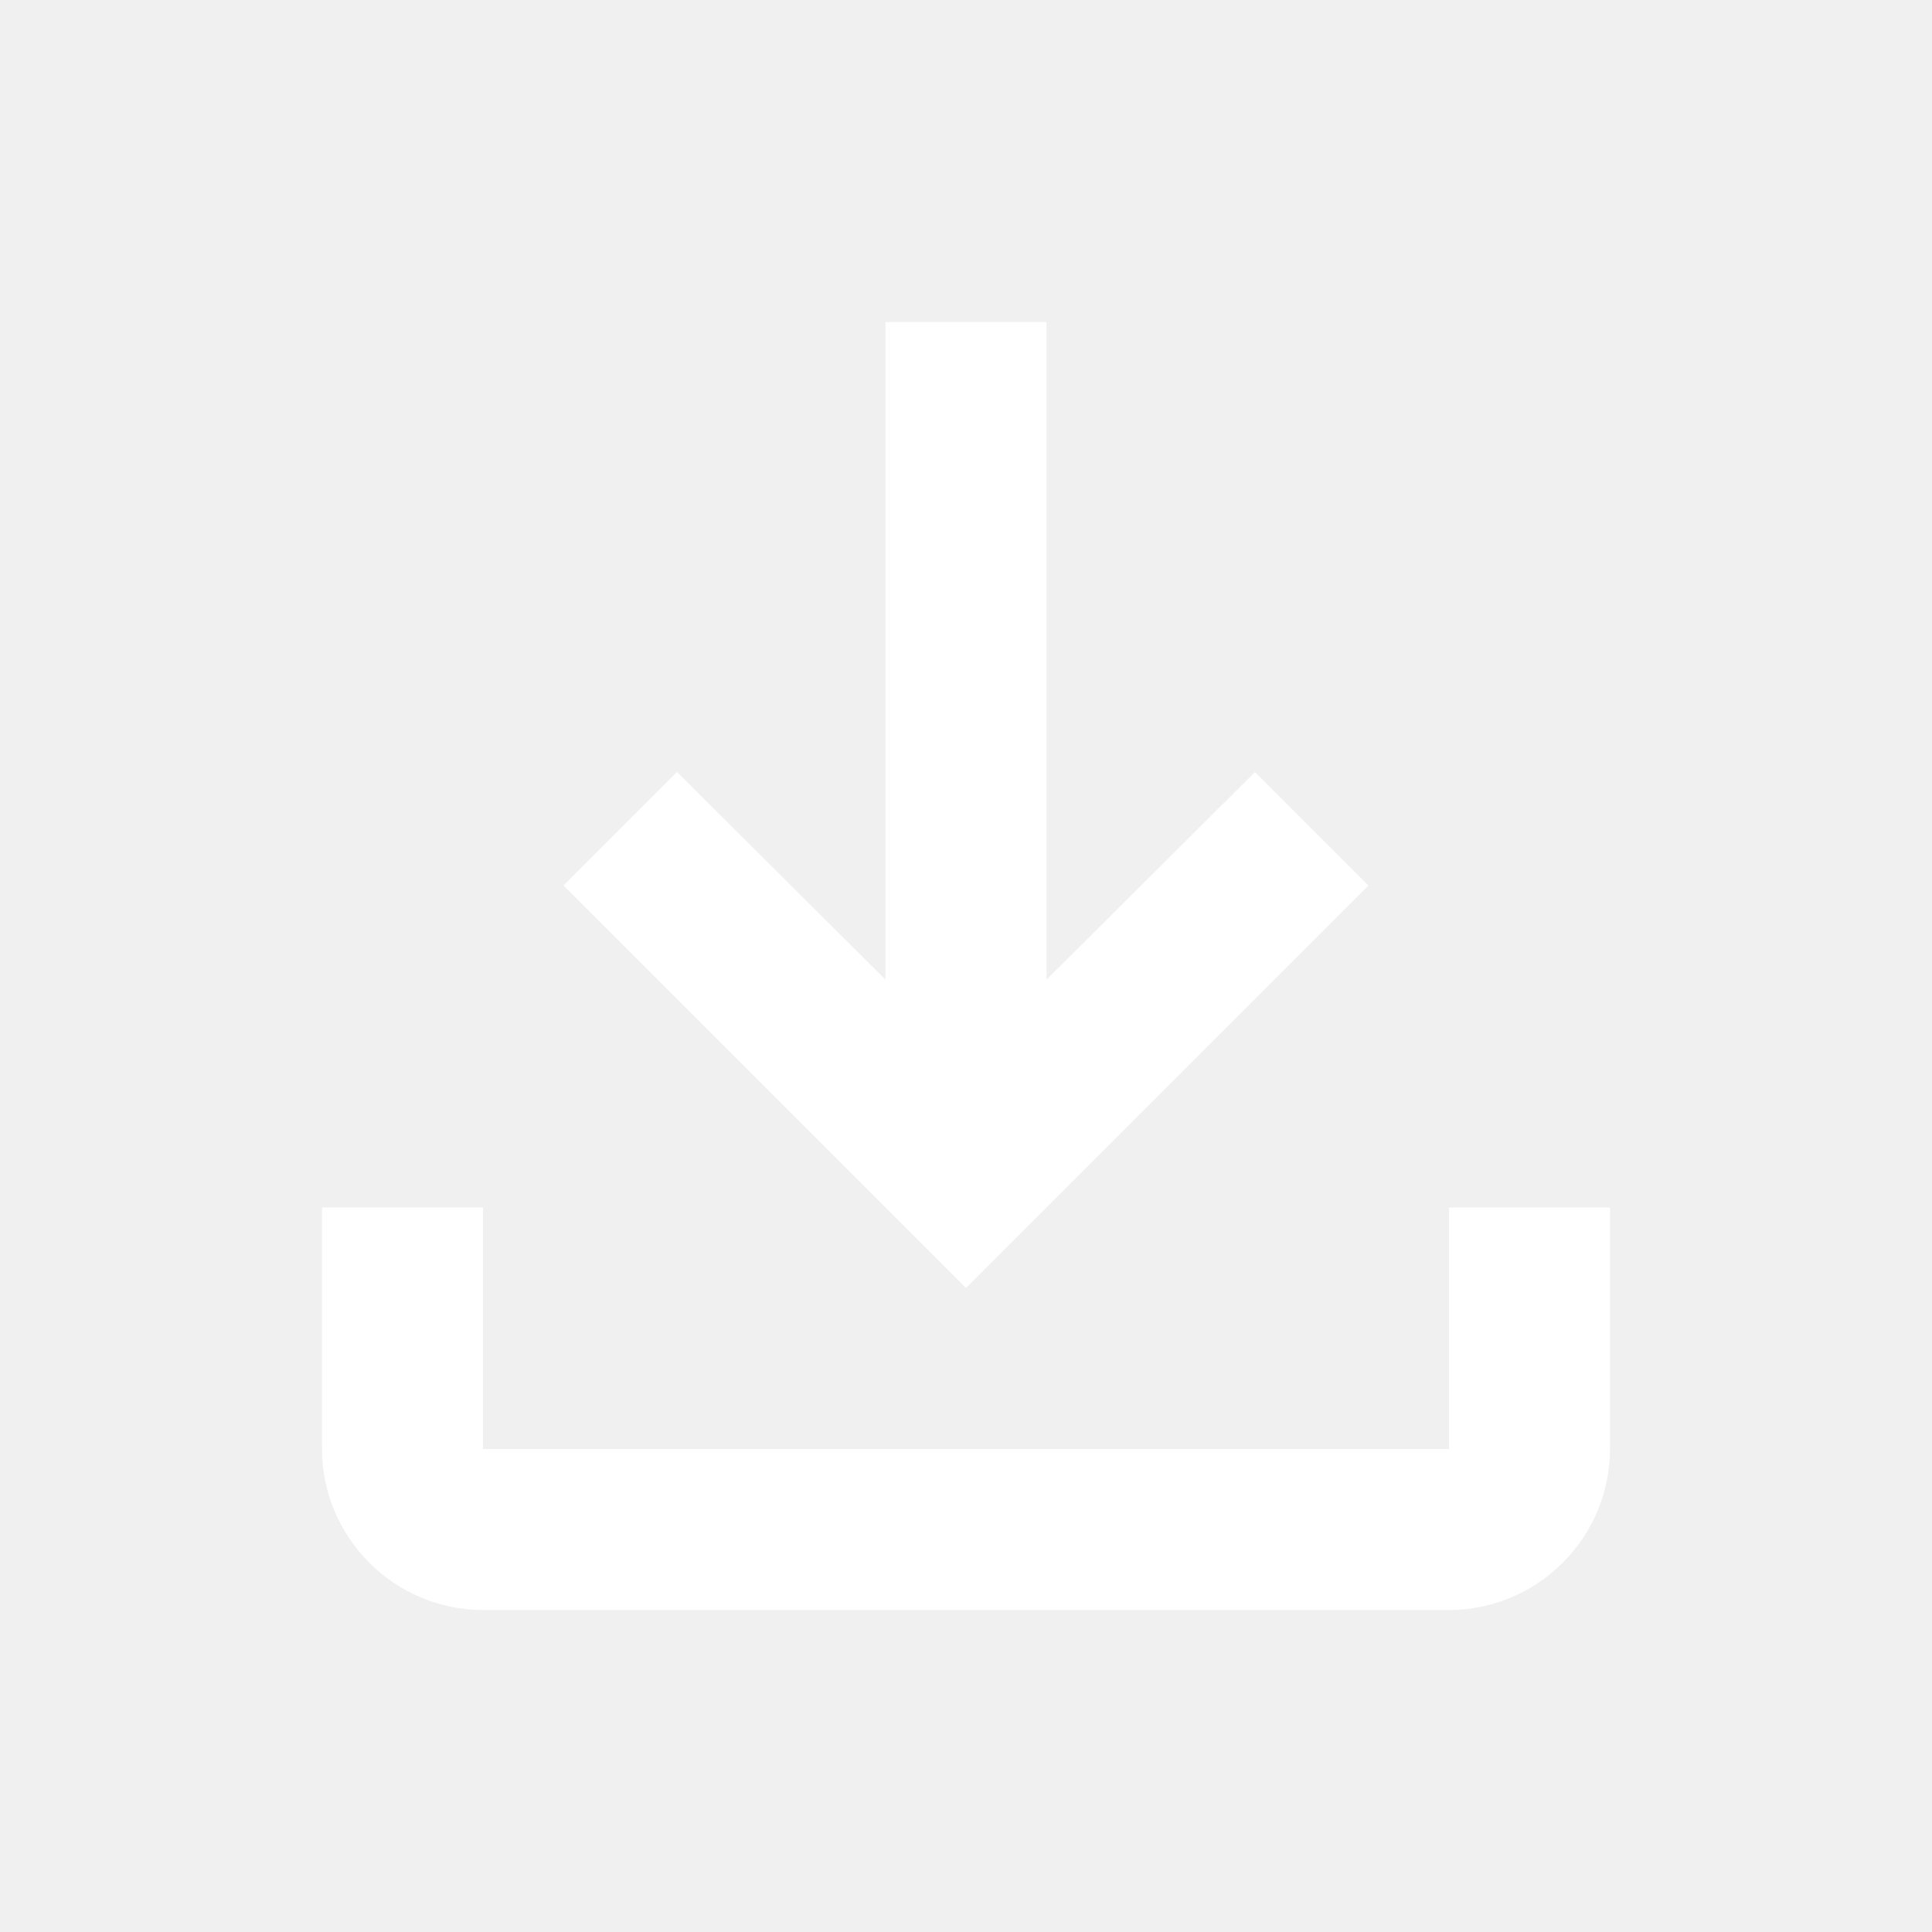
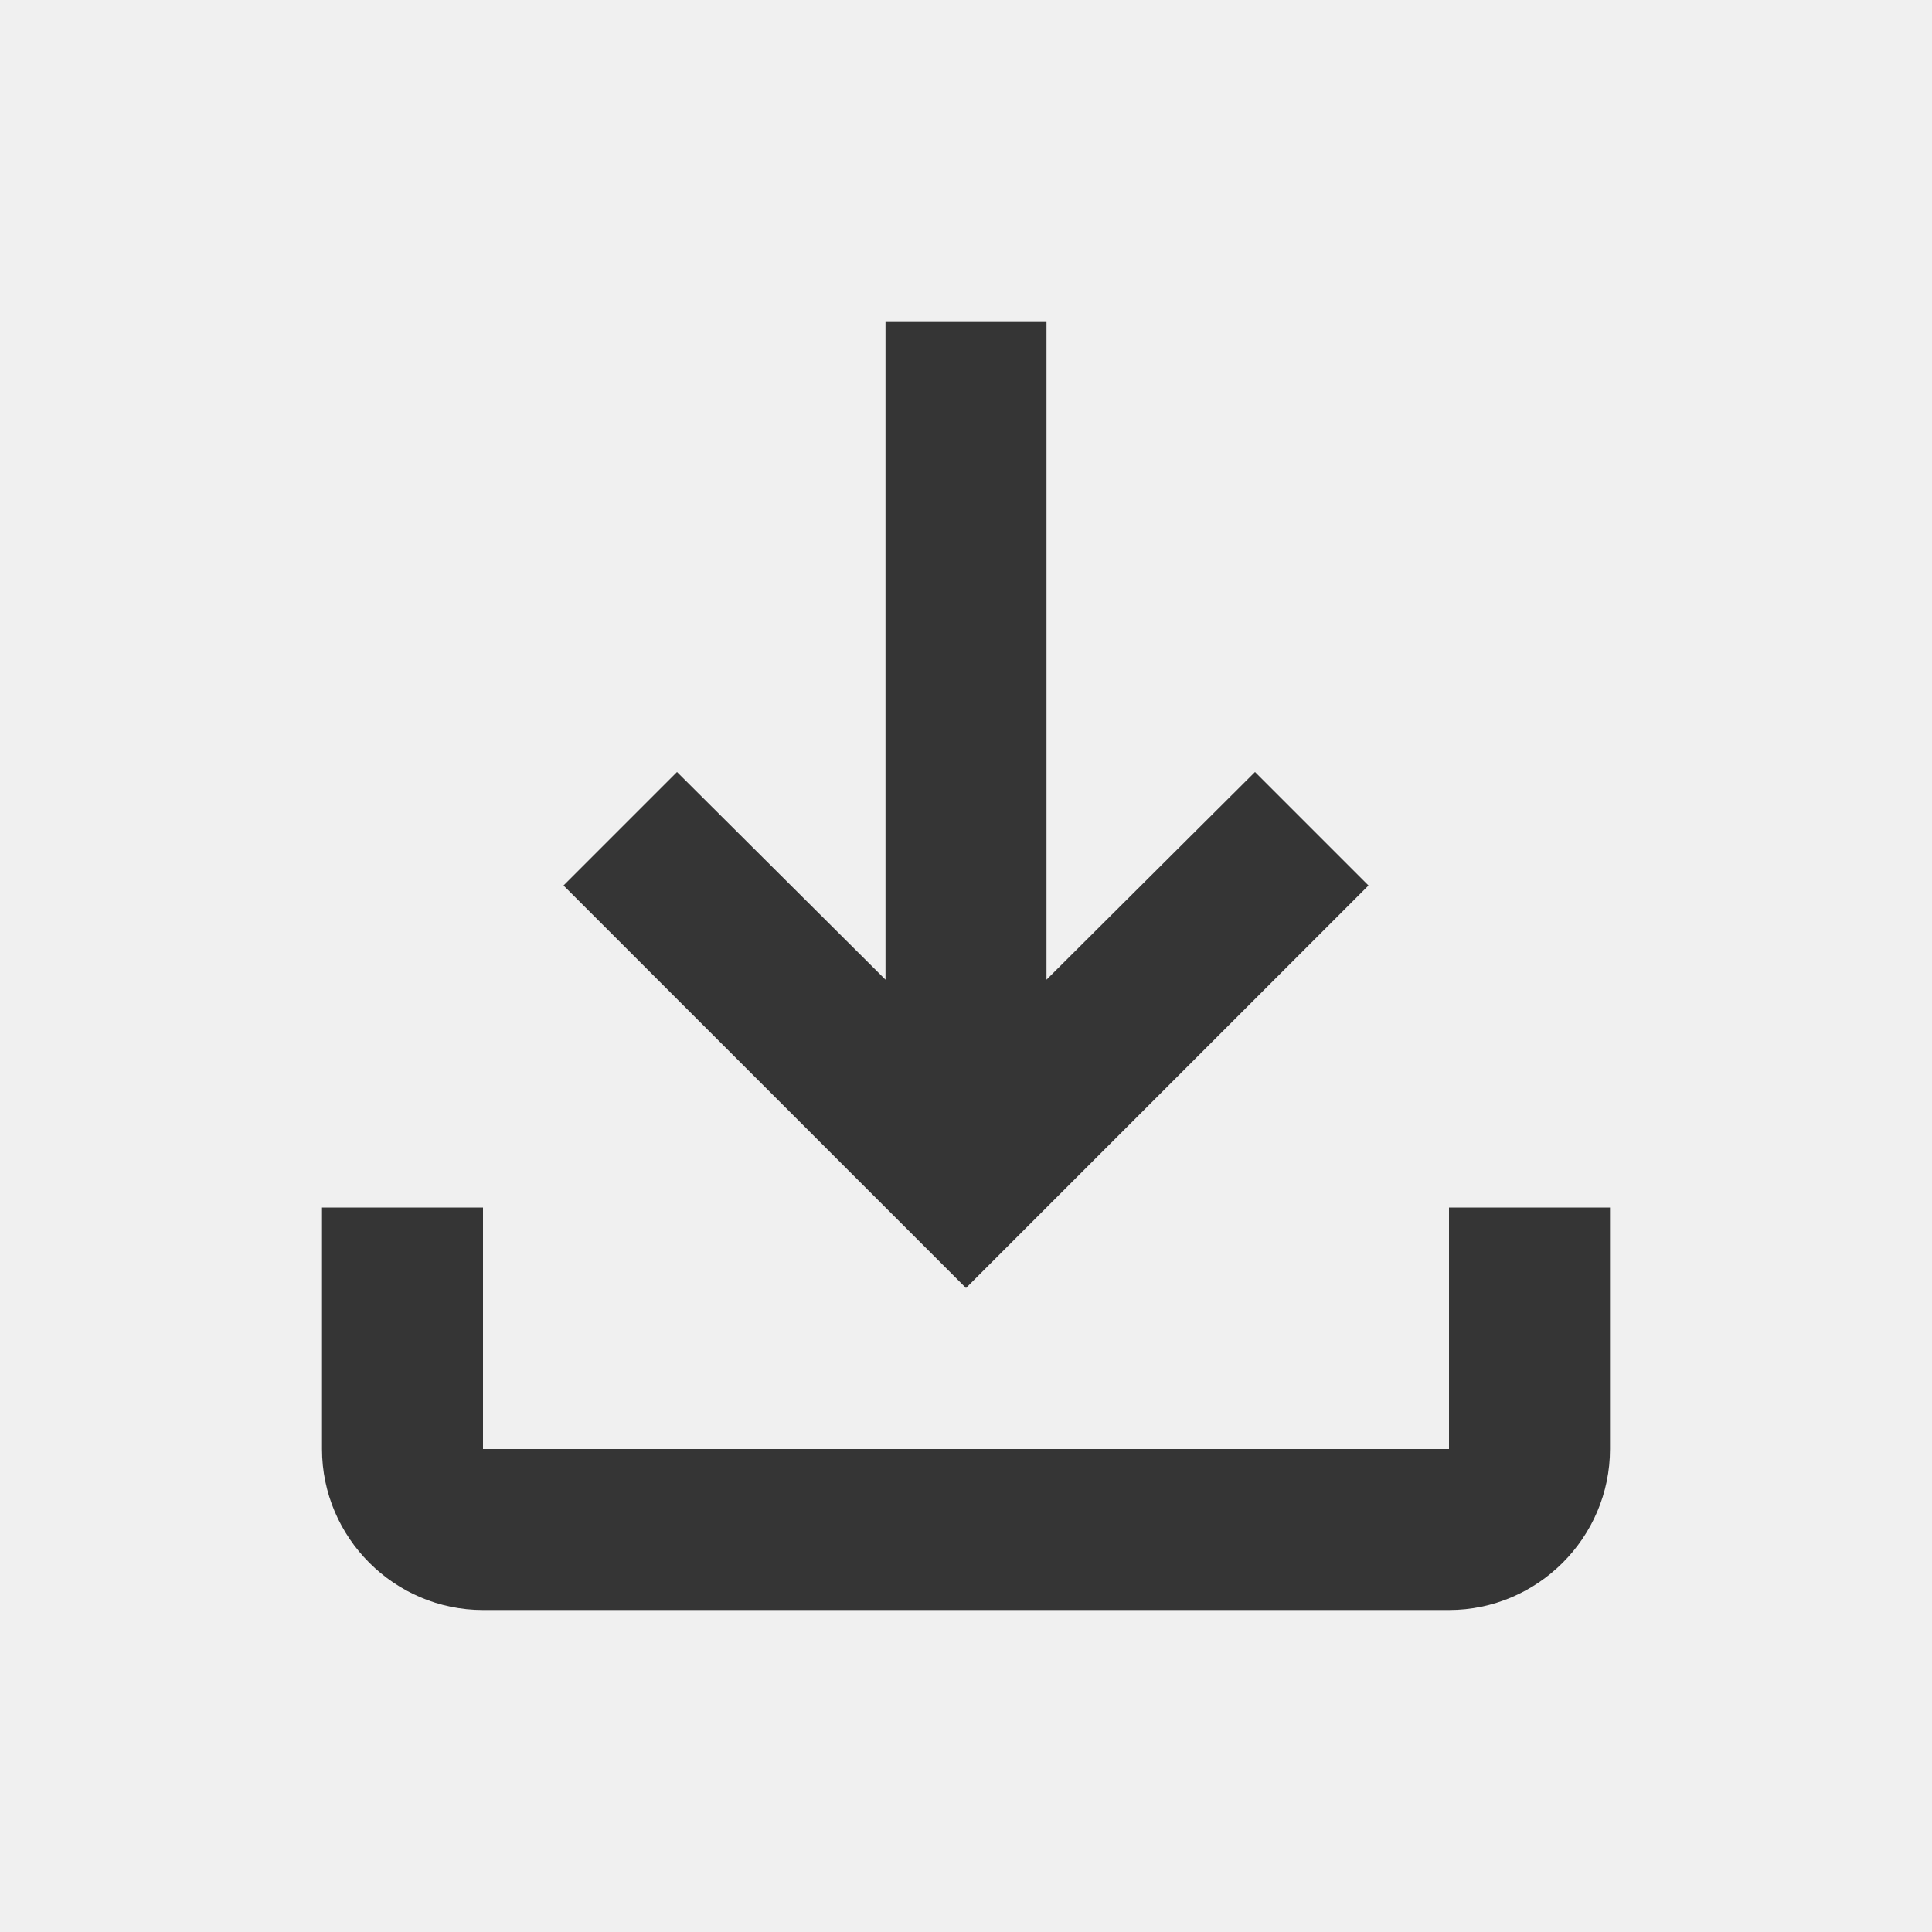
- <svg xmlns="http://www.w3.org/2000/svg" enable-background="new 0 0 24 24" height="24px" viewBox="0 0 24 24" width="24px" fill="#ffffff">
+ <svg xmlns="http://www.w3.org/2000/svg" enable-background="new 0 0 24 24" height="24px" viewBox="0 0 24 24" width="24px" fill="#353535">
  <g>
    <rect fill="none" height="24" width="24" />
  </g>
  <g>
    <path d="M18,15v3H6v-3H4v3c0,1.1,0.9,2,2,2h12c1.1,0,2-0.9,2-2v-3H18z M17,11l-1.41-1.41L13,12.17V4h-2v8.17L8.41,9.59L7,11l5,5 L17,11z" />
  </g>
</svg>
